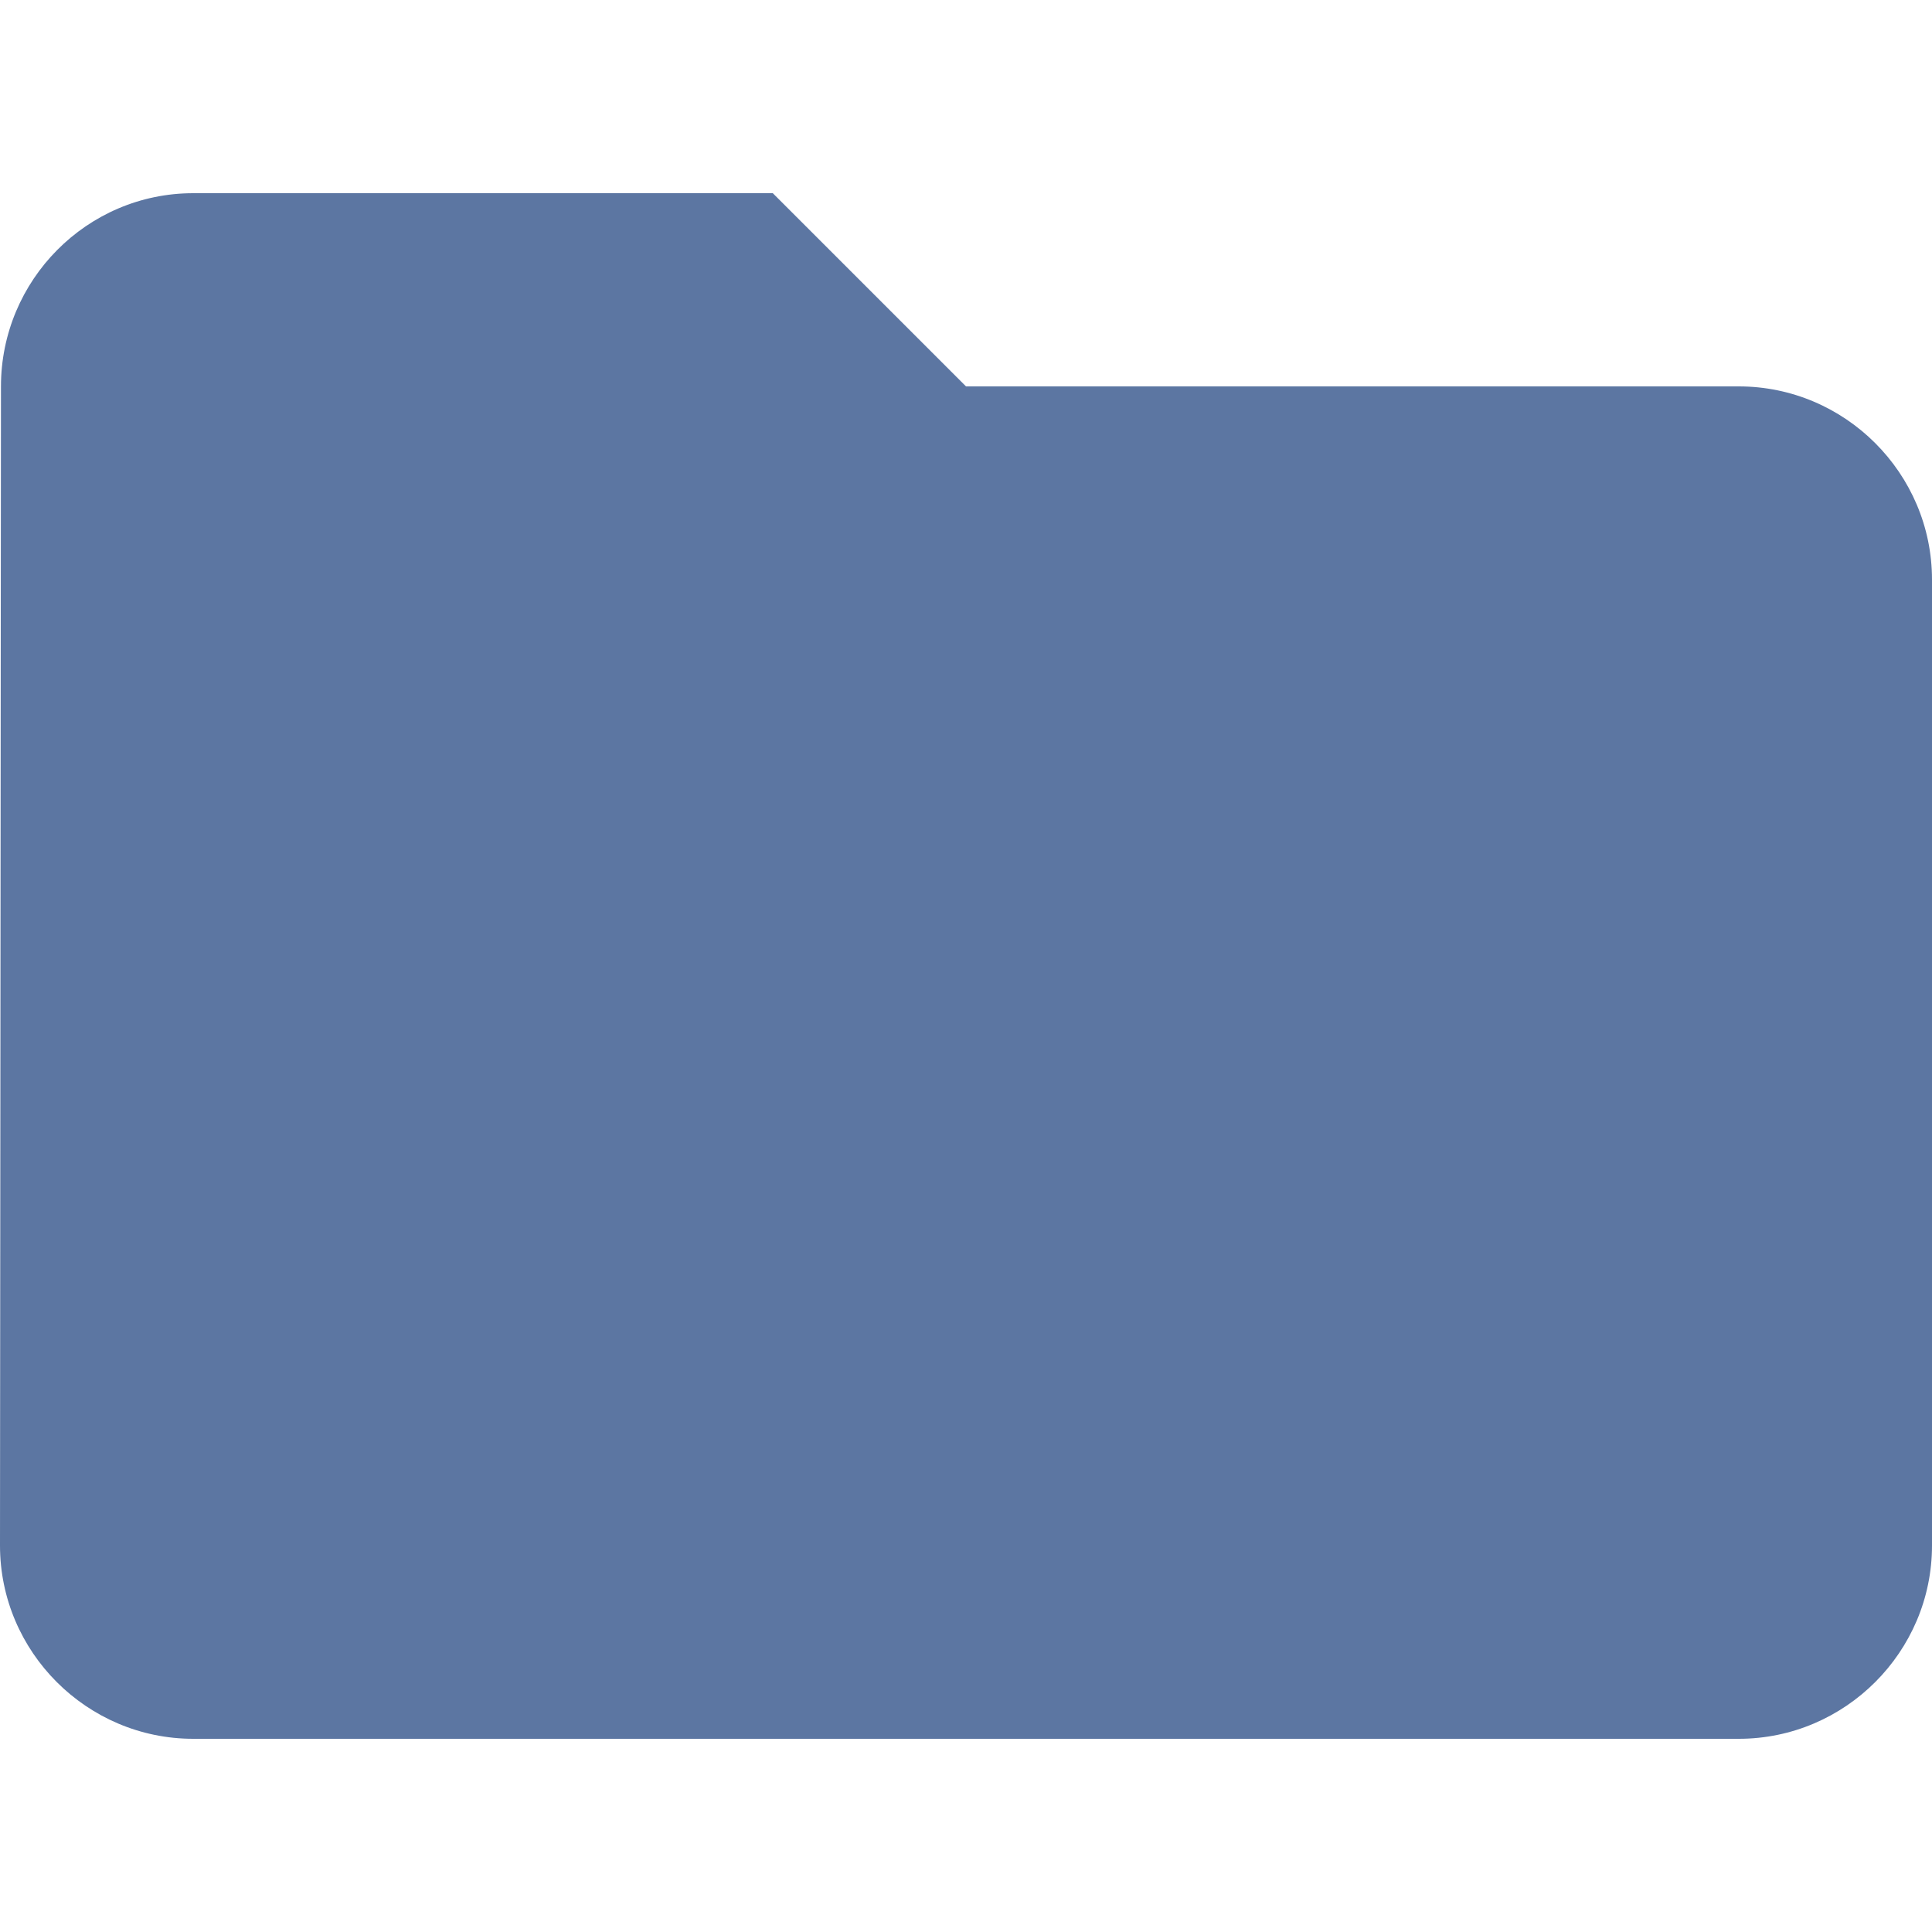
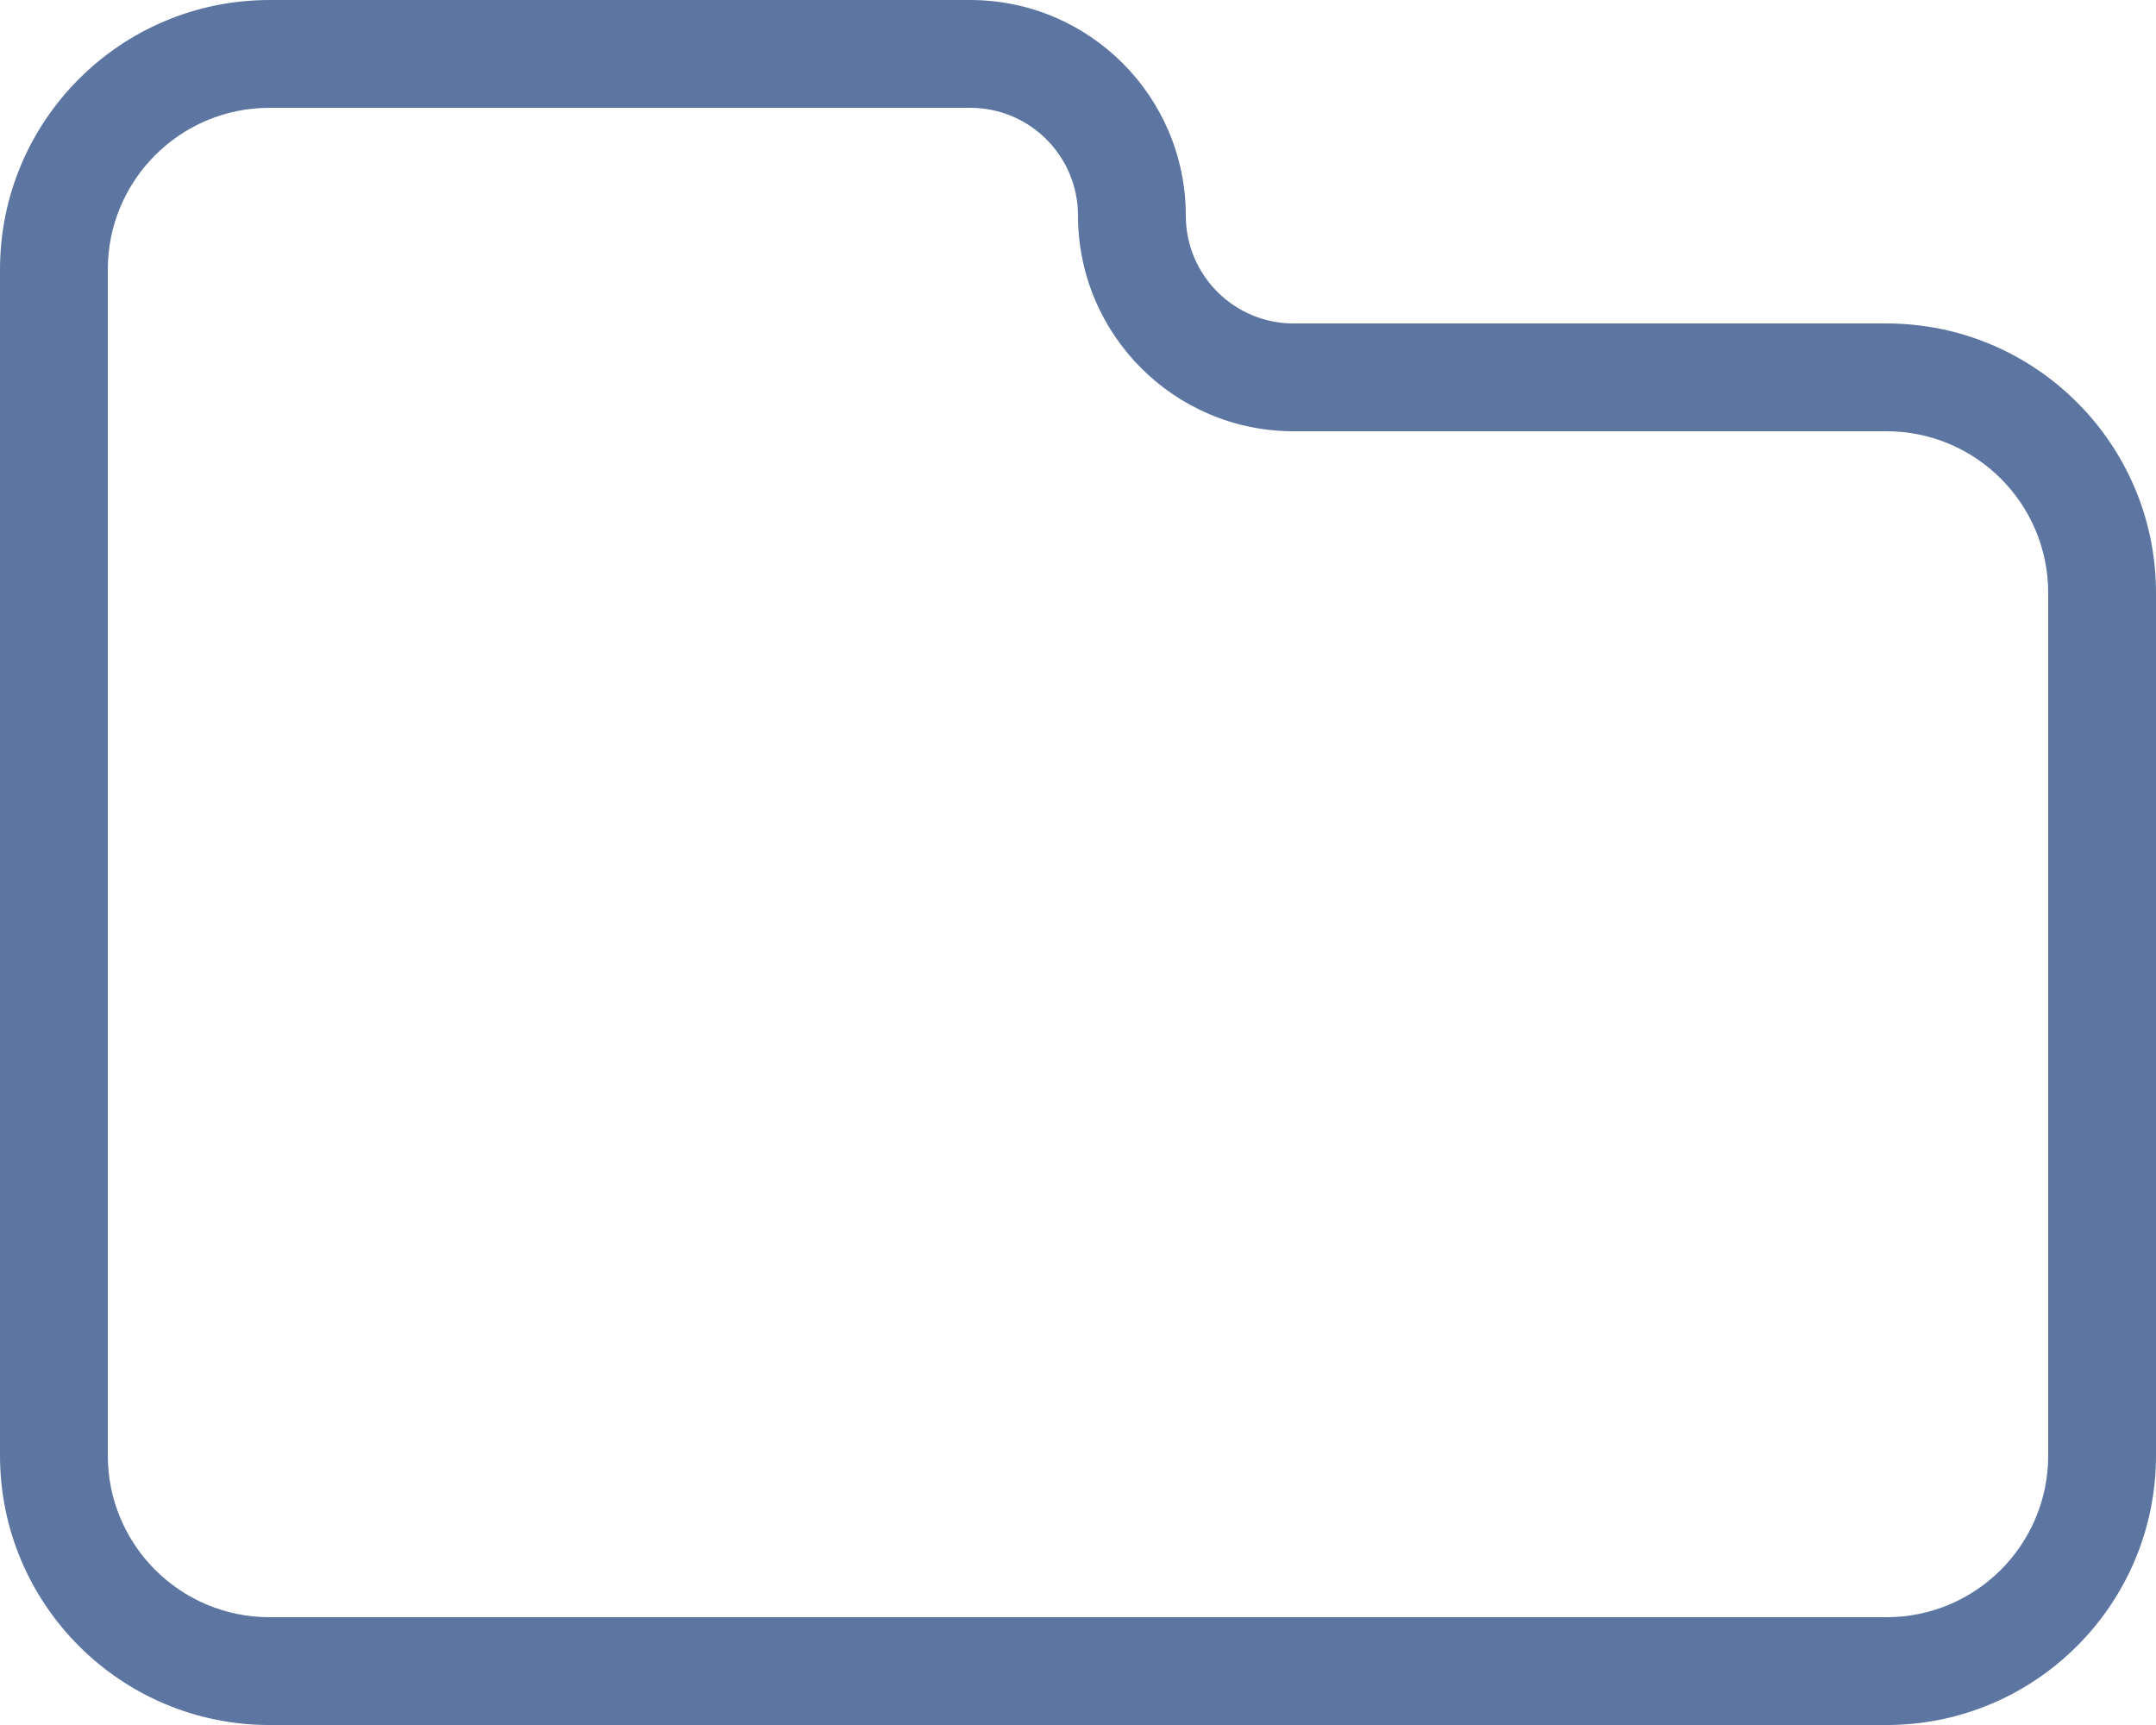
- <svg xmlns="http://www.w3.org/2000/svg" viewBox="-672 -3330 16 16" width="16" height="16">
-   <g fill="none">
-     <path d="M-665.6-3328.4h-4.8c-.88 0-1.592.72-1.592 1.6l-.008 9.6c0 .88.72 1.6 1.6 1.6h12.8c.88 0 1.6-.72 1.6-1.6v-8c0-.88-.72-1.6-1.6-1.6h-6.4l-1.6-1.6Z" fill="#5c76a2" />
+ <svg xmlns="http://www.w3.org/2000/svg" version="1.1" viewBox="-671 -3353.048 14 11.2" width="14" height="11.2">
+   <defs />
+   <g id="SOURCES" stroke-dasharray="none" stroke="none" stroke-opacity="1" fill="none" fill-opacity="1">
+     <g id="SOURCES_Calque_2">
+       <g id="Graphic_9823">
+         <path d="M -669.25 -3352.348 C -669.83 -3352.348 -670.3 -3351.878 -670.3 -3351.298 L -670.3 -3343.598 C -670.3 -3343.018 -669.83 -3342.548 -669.25 -3342.548 L -658.75 -3342.548 C -658.17 -3342.548 -657.7 -3343.018 -657.7 -3343.598 L -657.7 -3349.198 C -657.7 -3349.778 -658.17 -3350.248 -658.75 -3350.248 L -662.6 -3350.248 C -663.373 -3350.248 -664 -3350.875 -664 -3351.648 C -664 -3352.035 -664.313 -3352.348 -664.7 -3352.348 Z M -669.25 -3353.048 L -664.7 -3353.048 C -663.927 -3353.048 -663.3 -3352.421 -663.3 -3351.648 C -663.3 -3351.262 -662.987 -3350.948 -662.6 -3350.948 L -658.75 -3350.948 C -657.784 -3350.948 -657 -3350.165 -657 -3349.198 L -657 -3343.598 C -657 -3342.632 -657.784 -3341.848 -658.75 -3341.848 L -669.25 -3341.848 C -670.216 -3341.848 -671 -3342.632 -671 -3343.598 L -671 -3351.298 C -671 -3352.265 -670.216 -3353.048 -669.25 -3353.048 Z" fill="#5c76a1" />
+       </g>
+     </g>
  </g>
</svg>
